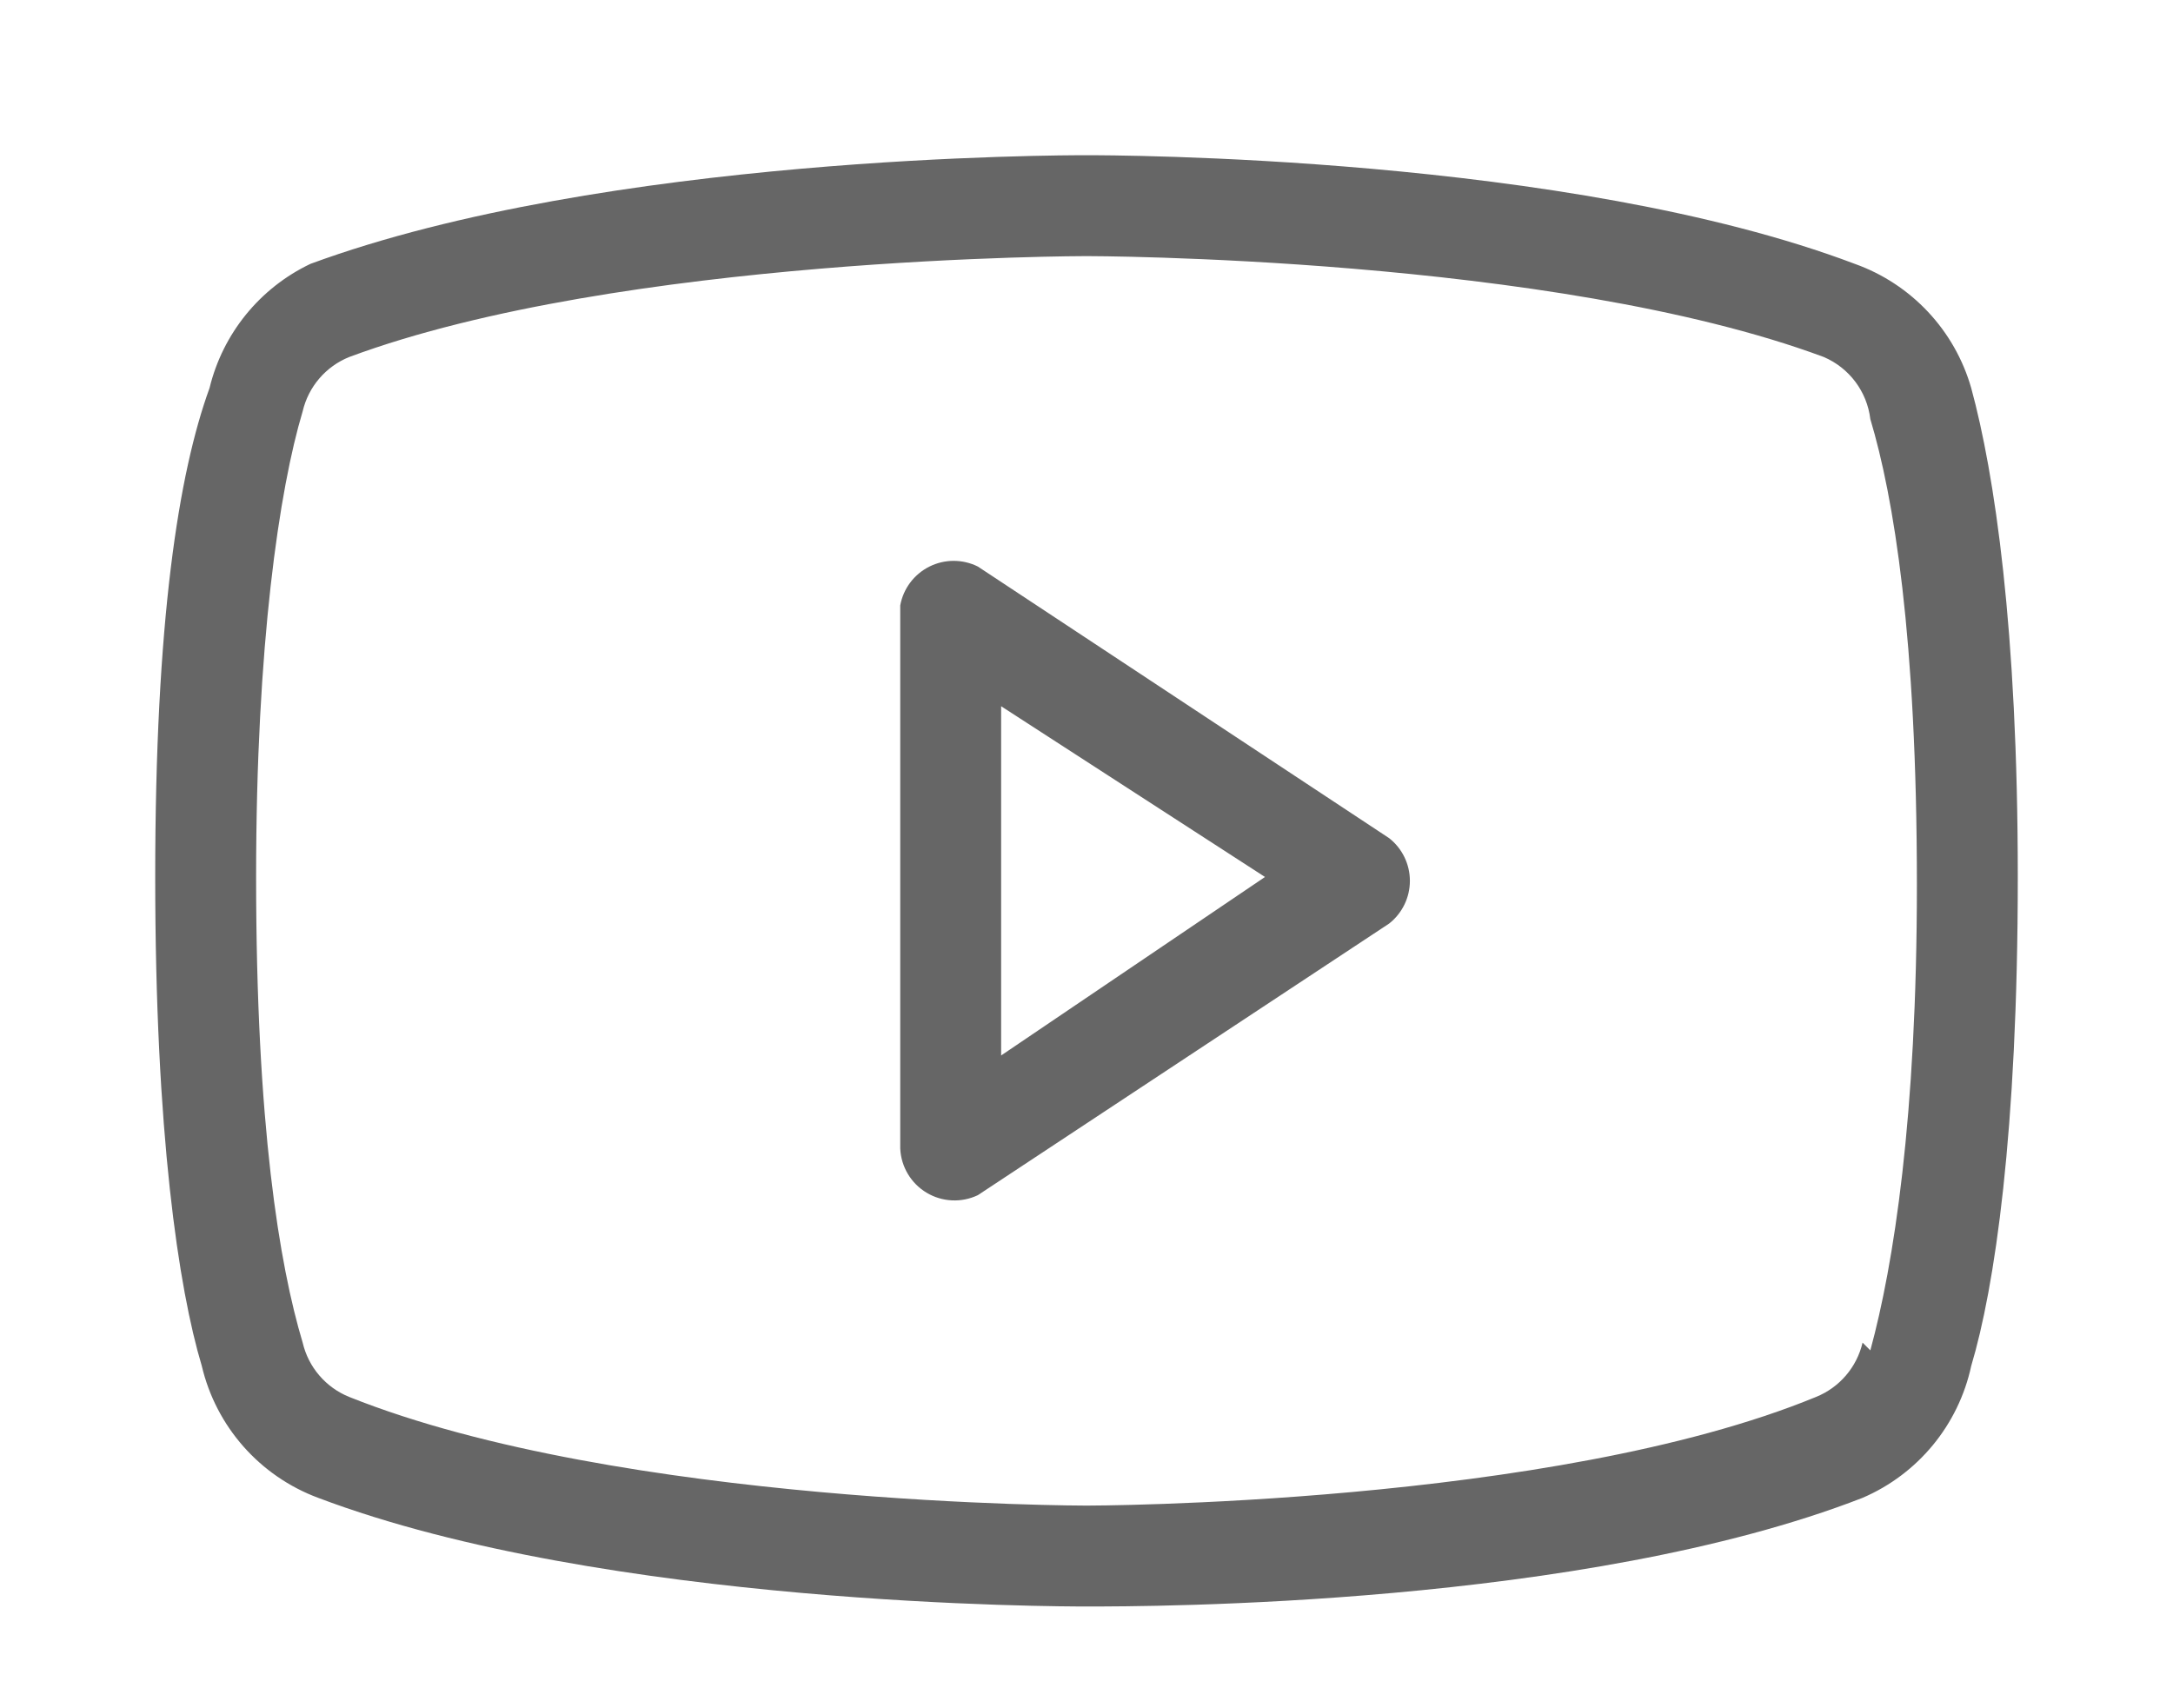
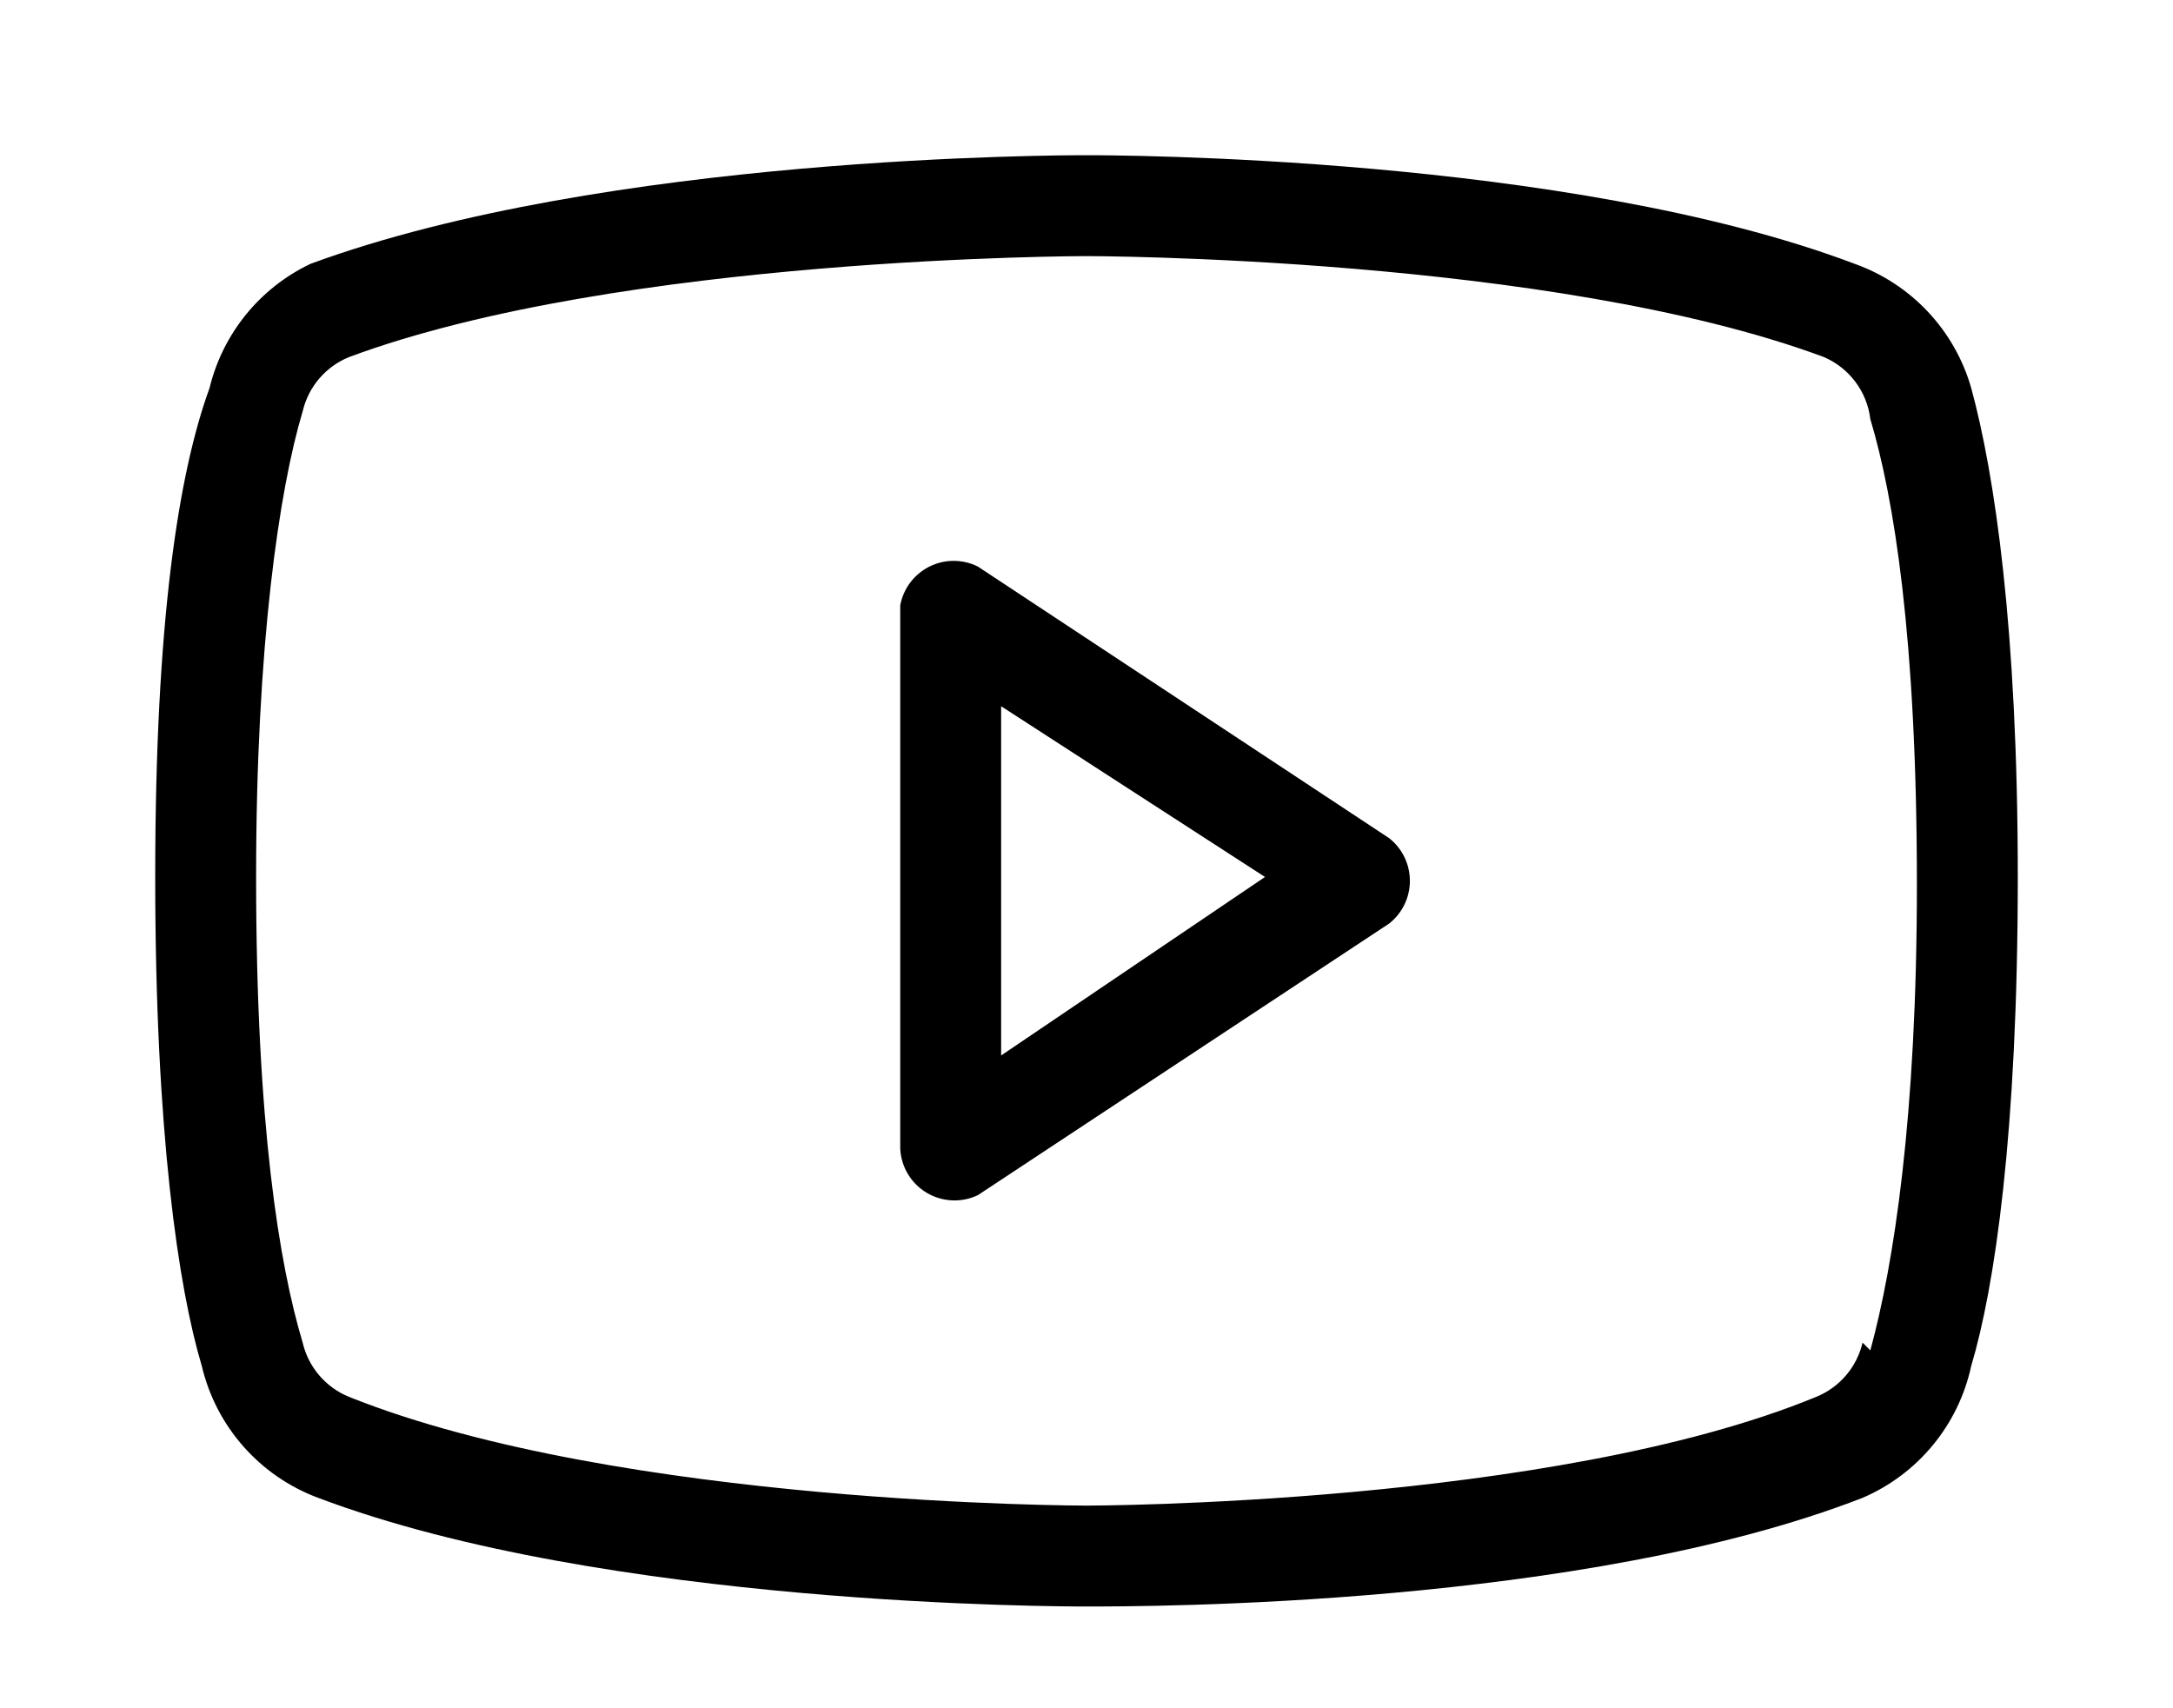
- <svg xmlns="http://www.w3.org/2000/svg" width="28" height="22" viewBox="0 0 28 22" fill="none">
-   <path d="m17.9 10.8-5.3-3.5a.7.7 0 0 0-1 .5v7a.7.7 0 0 0 1 .6l5.3-3.5a.7.7 0 0 0 0-1.1Zm-5 2.8V9.1l3.4 2.2-3.4 2.3ZM25.4 5a2.4 2.4 0 0 0-1.5-1.6C20.2 2 14.3 2 14 2c-.3 0-6.2 0-10 1.4A2.4 2.4 0 0 0 2.7 5C2.3 6.1 2 8 2 11.3s.3 5.3.6 6.3a2.4 2.4 0 0 0 1.5 1.7c3.7 1.4 9.6 1.4 9.9 1.4.8 0 6.4 0 10-1.4a2.4 2.4 0 0 0 1.4-1.7c.3-1 .6-3 .6-6.3 0-3.2-.3-5.2-.6-6.3ZM24 17.3a1 1 0 0 1-.6.7C20 19.4 14 19.4 14 19.4c0 0-6 0-9.5-1.4a1 1 0 0 1-.6-.7c-.3-1-.6-2.8-.6-6 0-3 .3-5 .6-6a1 1 0 0 1 .6-.7C8 3.3 14 3.3 14 3.3c0 0 6 0 9.5 1.3a1 1 0 0 1 .6.8c.3 1 .6 2.8.6 6 0 3-.3 4.9-.6 6Z" fill="#666" />
+ <svg xmlns="http://www.w3.org/2000/svg" width="28" height="22" viewBox="0 0 28 22">
+   <path d="m17.9 10.8-5.3-3.5a.7.7 0 0 0-1 .5v7a.7.7 0 0 0 1 .6l5.3-3.5a.7.7 0 0 0 0-1.1Zm-5 2.8V9.1l3.4 2.2-3.4 2.3ZM25.4 5a2.4 2.4 0 0 0-1.5-1.6C20.2 2 14.3 2 14 2c-.3 0-6.2 0-10 1.4A2.4 2.4 0 0 0 2.7 5C2.3 6.1 2 8 2 11.3s.3 5.3.6 6.3a2.4 2.4 0 0 0 1.5 1.7c3.7 1.4 9.6 1.4 9.9 1.4.8 0 6.4 0 10-1.4a2.4 2.4 0 0 0 1.4-1.7c.3-1 .6-3 .6-6.3 0-3.2-.3-5.2-.6-6.3ZM24 17.3a1 1 0 0 1-.6.7C20 19.4 14 19.4 14 19.4c0 0-6 0-9.5-1.4a1 1 0 0 1-.6-.7c-.3-1-.6-2.8-.6-6 0-3 .3-5 .6-6a1 1 0 0 1 .6-.7C8 3.3 14 3.3 14 3.3c0 0 6 0 9.5 1.3a1 1 0 0 1 .6.8c.3 1 .6 2.8.6 6 0 3-.3 4.9-.6 6Z" />
</svg>
